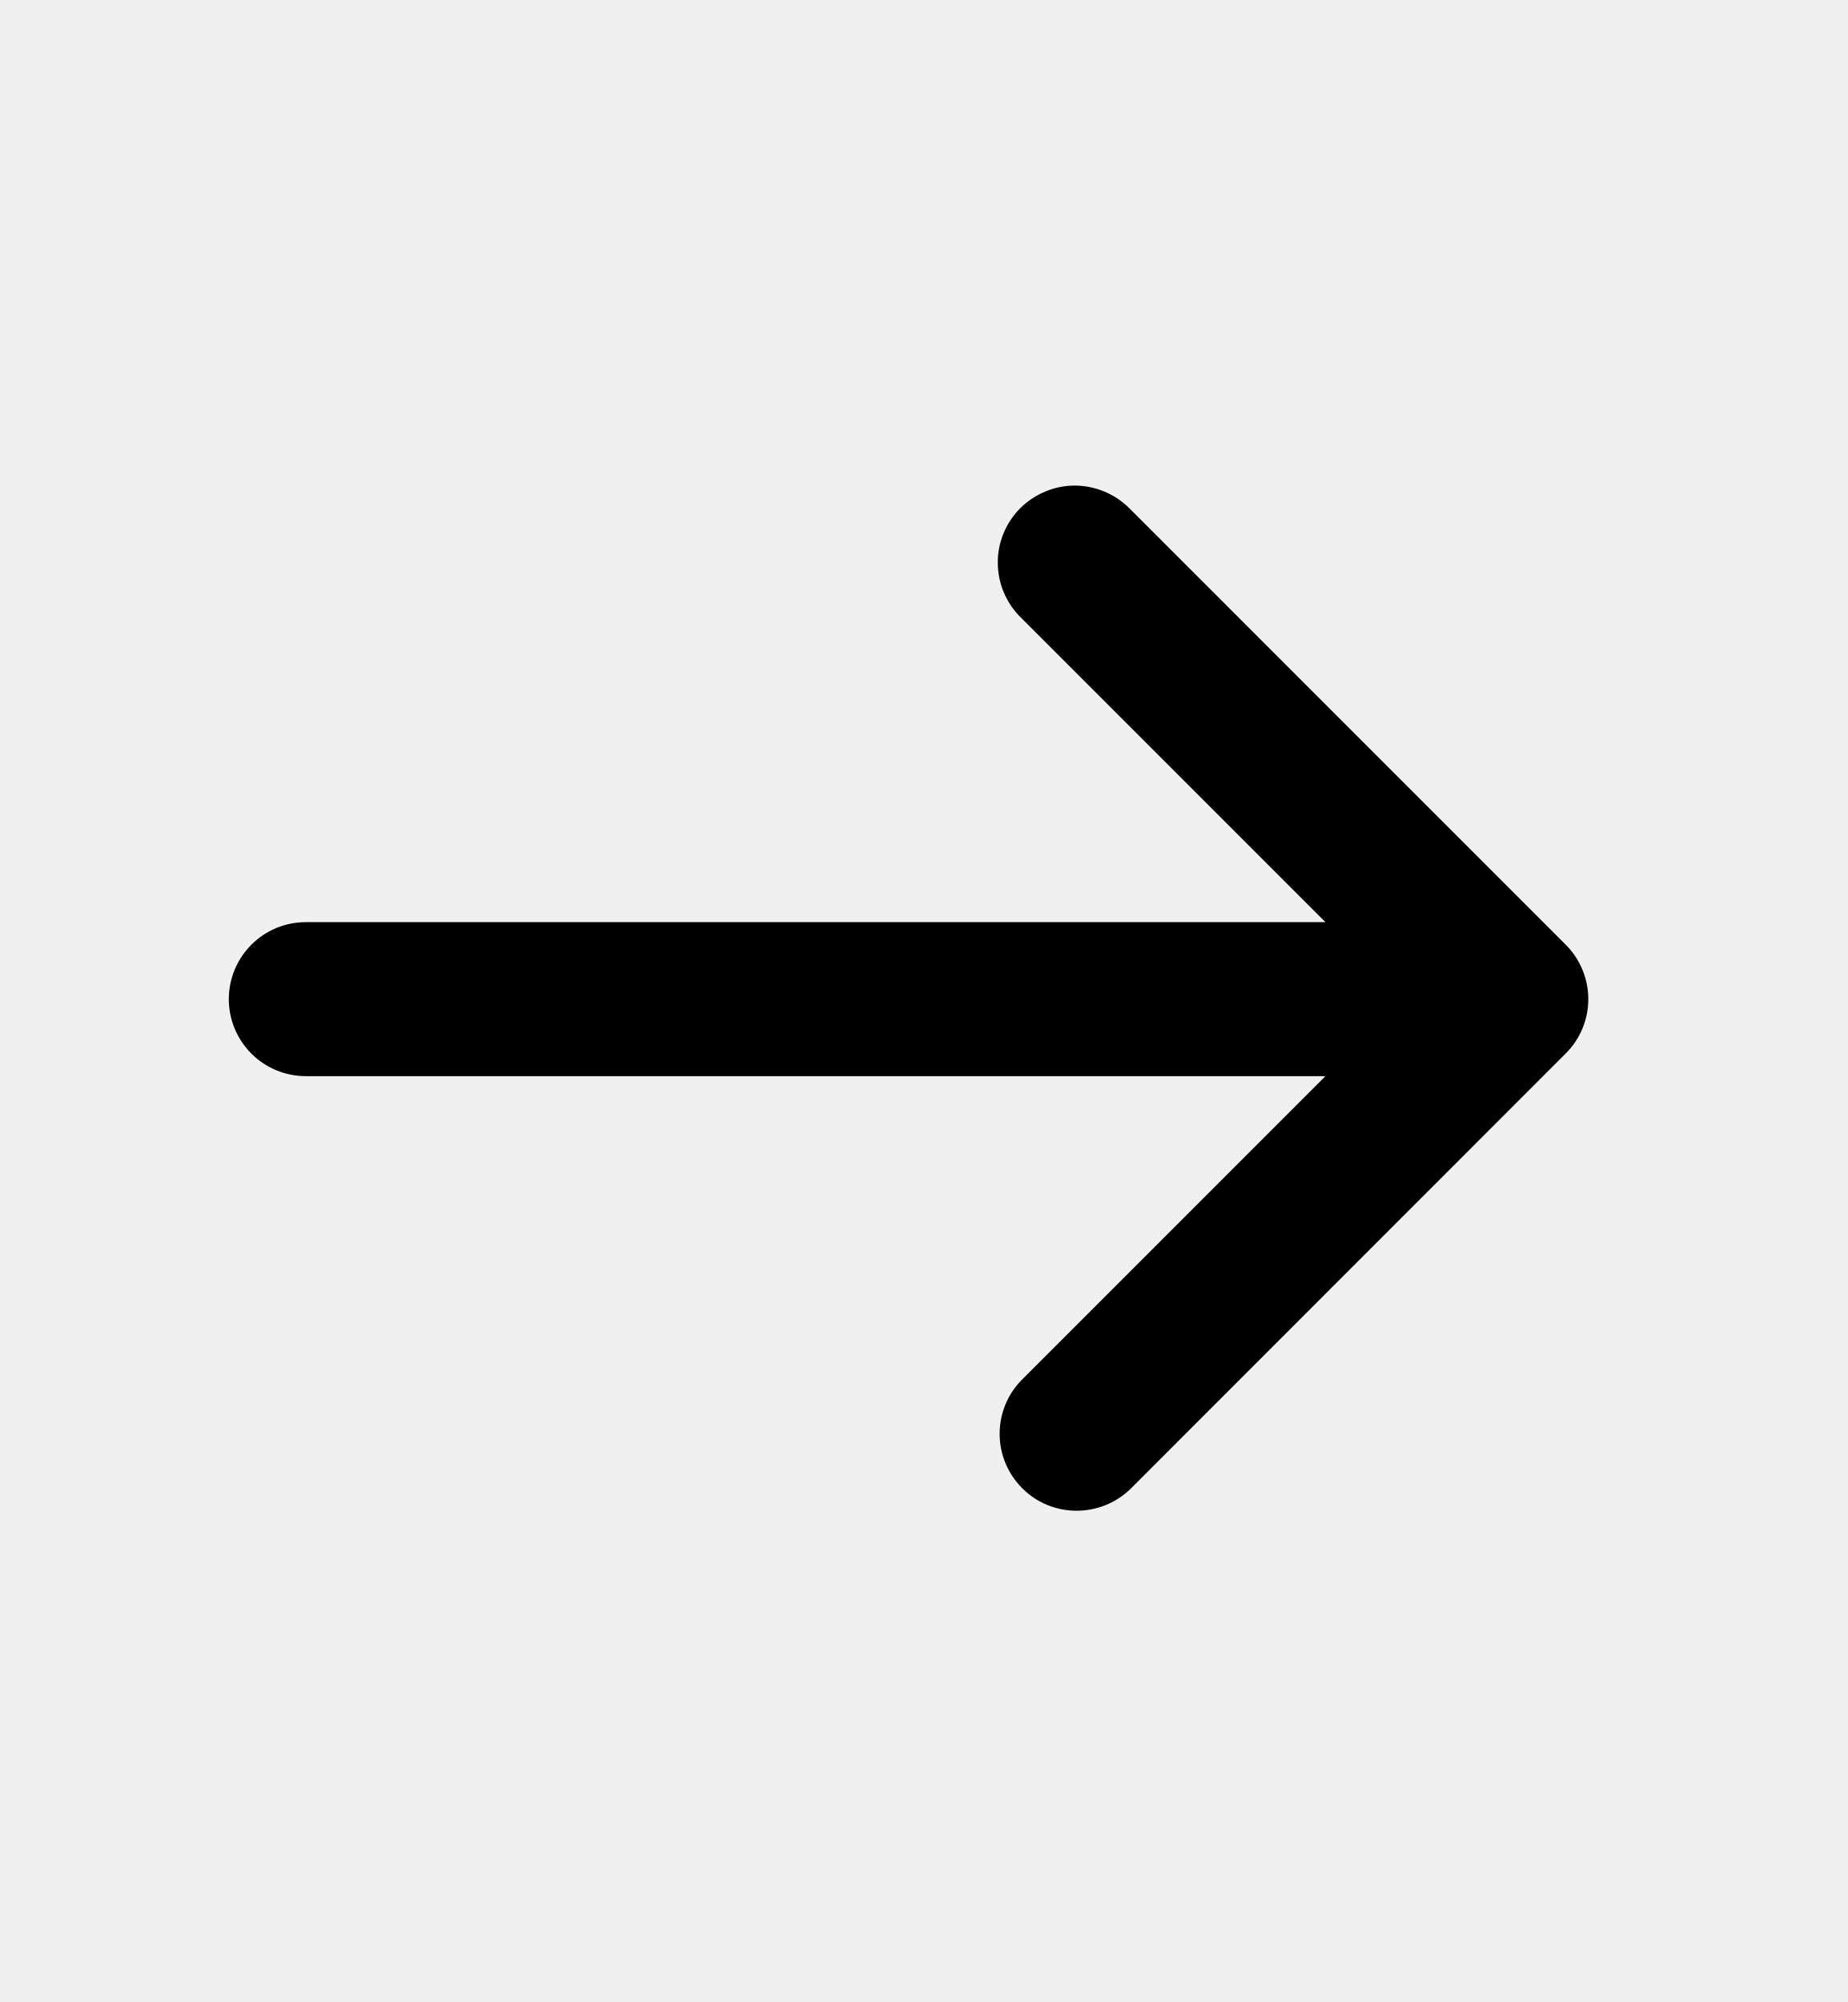
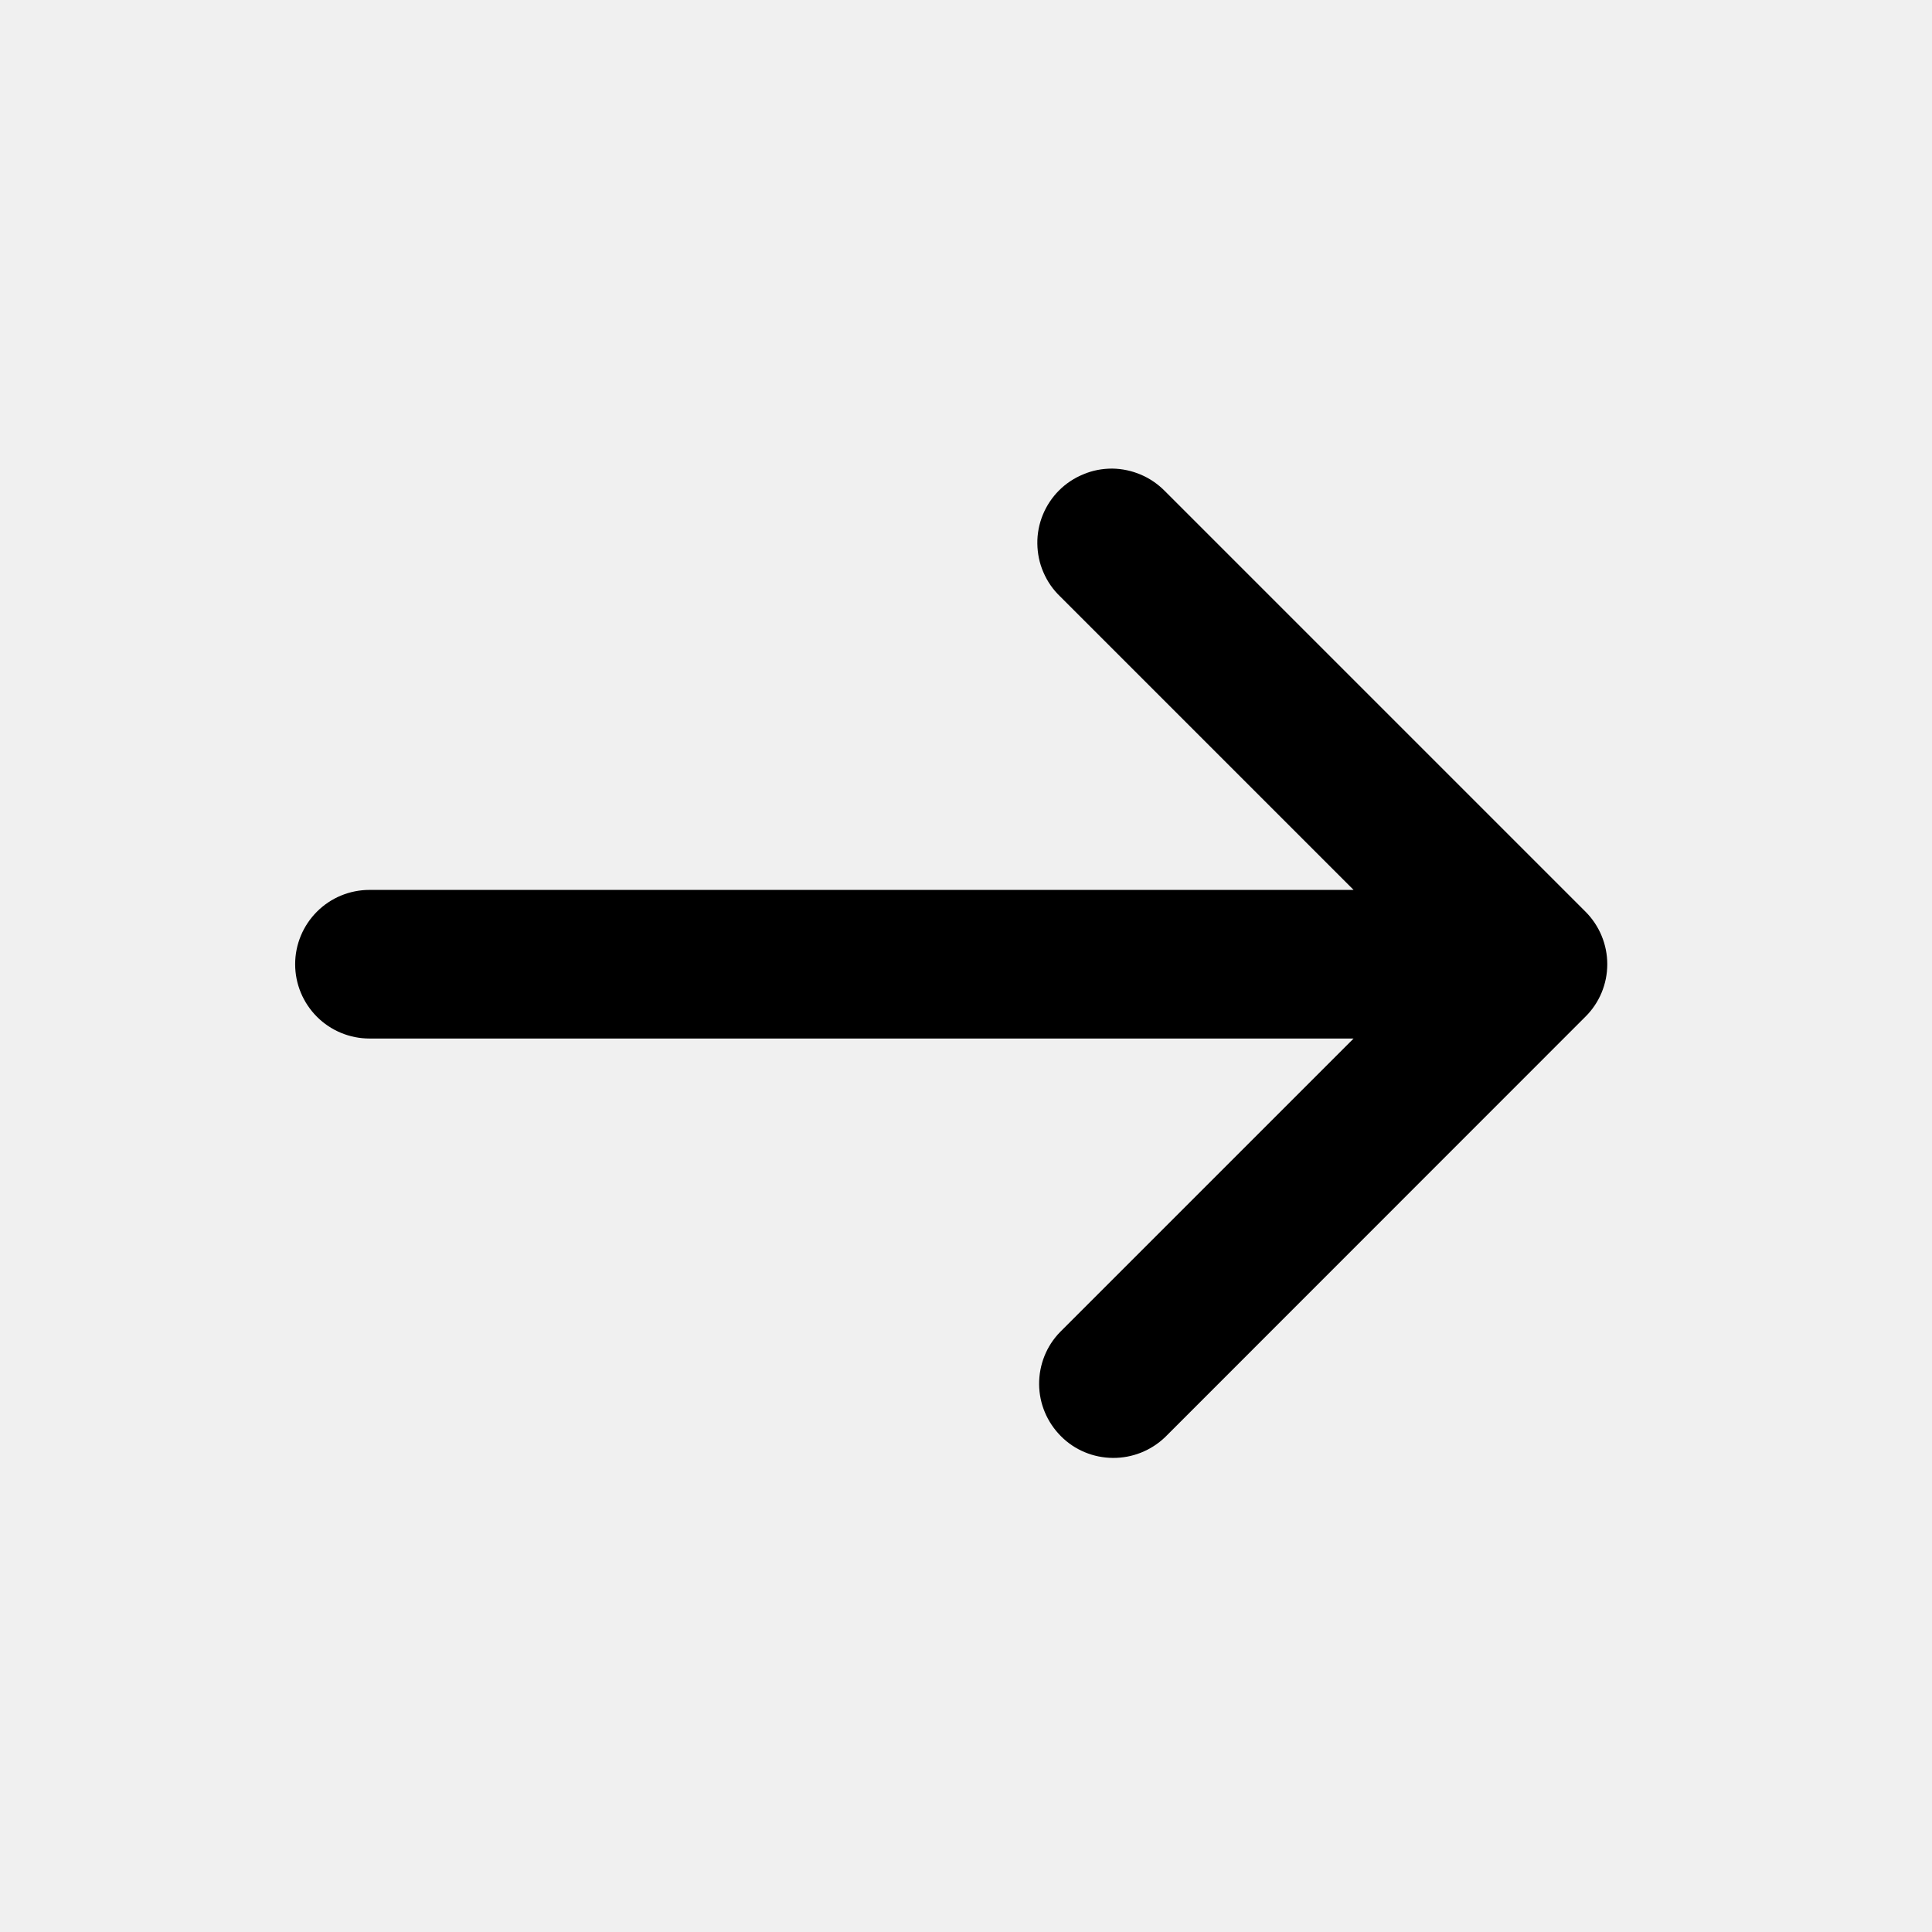
- <svg xmlns="http://www.w3.org/2000/svg" width="12" height="13" viewBox="0 0 12 13" className="rightarrow">
+ <svg xmlns="http://www.w3.org/2000/svg" width="12" height="12" viewBox="0 0 12 13" className="hover-svgs ms-2">
  <g clipPath="url(#clip0_258_1551)">
-     <path d="M10.168 6.841C10.262 6.748 10.315 6.621 10.315 6.488C10.315 6.355 10.262 6.228 10.168 6.134L7.34 3.306C7.293 3.258 7.238 3.22 7.177 3.194C7.116 3.168 7.051 3.154 6.984 3.153C6.918 3.153 6.852 3.165 6.791 3.191C6.729 3.216 6.673 3.253 6.626 3.3C6.579 3.347 6.542 3.403 6.517 3.464C6.492 3.525 6.479 3.591 6.48 3.658C6.481 3.724 6.494 3.79 6.521 3.851C6.547 3.912 6.585 3.967 6.633 4.013L8.608 5.988L1.986 5.988C1.853 5.988 1.726 6.041 1.633 6.134C1.539 6.228 1.486 6.355 1.486 6.488C1.486 6.621 1.539 6.748 1.633 6.842C1.726 6.935 1.853 6.988 1.986 6.988L8.608 6.988L6.633 8.963C6.541 9.057 6.491 9.184 6.492 9.315C6.493 9.446 6.546 9.571 6.639 9.664C6.731 9.757 6.857 9.809 6.988 9.81C7.119 9.811 7.245 9.761 7.34 9.67L10.168 6.841Z" fill="#000" />
+     <path d="M10.168 6.841C10.262 6.748 10.315 6.621 10.315 6.488C10.315 6.355 10.262 6.228 10.168 6.134L7.34 3.306C7.293 3.258 7.238 3.22 7.177 3.194C7.116 3.168 7.051 3.154 6.984 3.153C6.918 3.153 6.852 3.165 6.791 3.191C6.729 3.216 6.673 3.253 6.626 3.3C6.579 3.347 6.542 3.403 6.517 3.464C6.492 3.525 6.479 3.591 6.48 3.658C6.481 3.724 6.494 3.79 6.521 3.851C6.547 3.912 6.585 3.967 6.633 4.013L8.608 5.988L1.986 5.988C1.853 5.988 1.726 6.041 1.633 6.134C1.539 6.228 1.486 6.355 1.486 6.488C1.486 6.621 1.539 6.748 1.633 6.842C1.726 6.935 1.853 6.988 1.986 6.988L8.608 6.988L6.633 8.963C6.541 9.057 6.491 9.184 6.492 9.315C6.493 9.446 6.546 9.571 6.639 9.664C6.731 9.757 6.857 9.809 6.988 9.81C7.119 9.811 7.245 9.761 7.34 9.67L10.168 6.841Z" fill="#000" className="svg-paths" />
  </g>
  <defs>
    <clipPath id="clip0_258_1551">
      <rect width="12" height="12" fill="white" transform="translate(12 0.5) rotate(90)" />
    </clipPath>
  </defs>
</svg>
